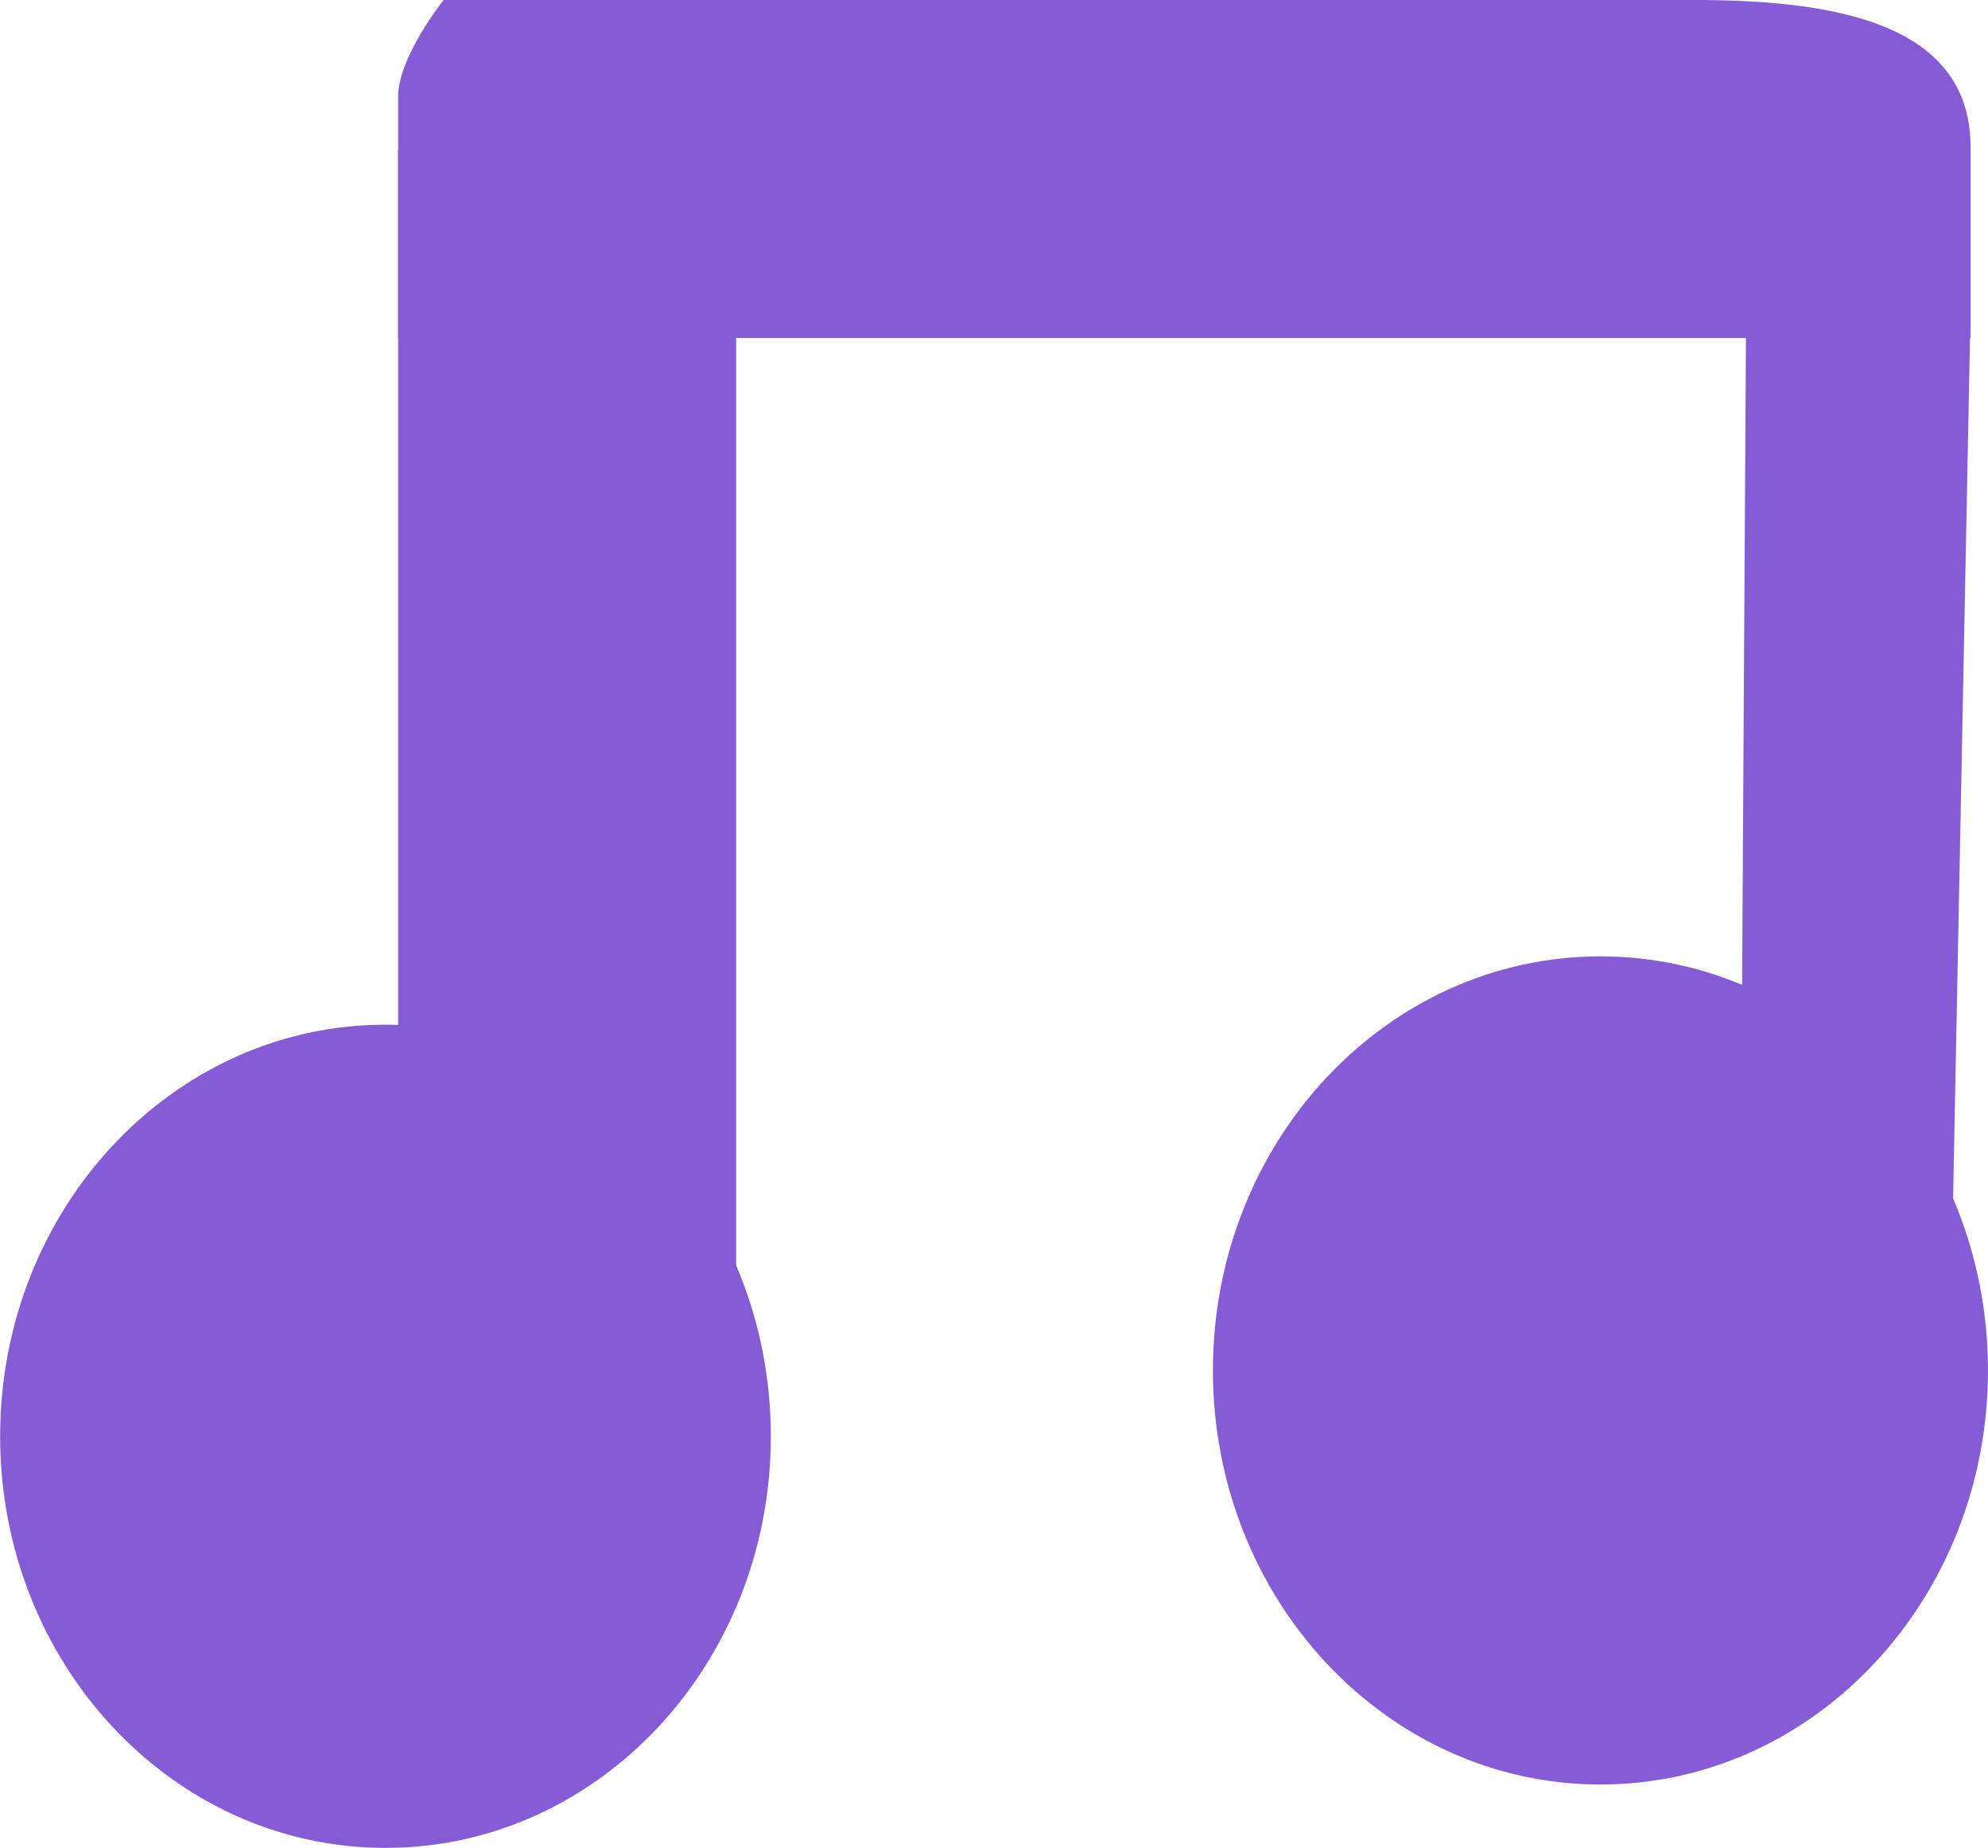
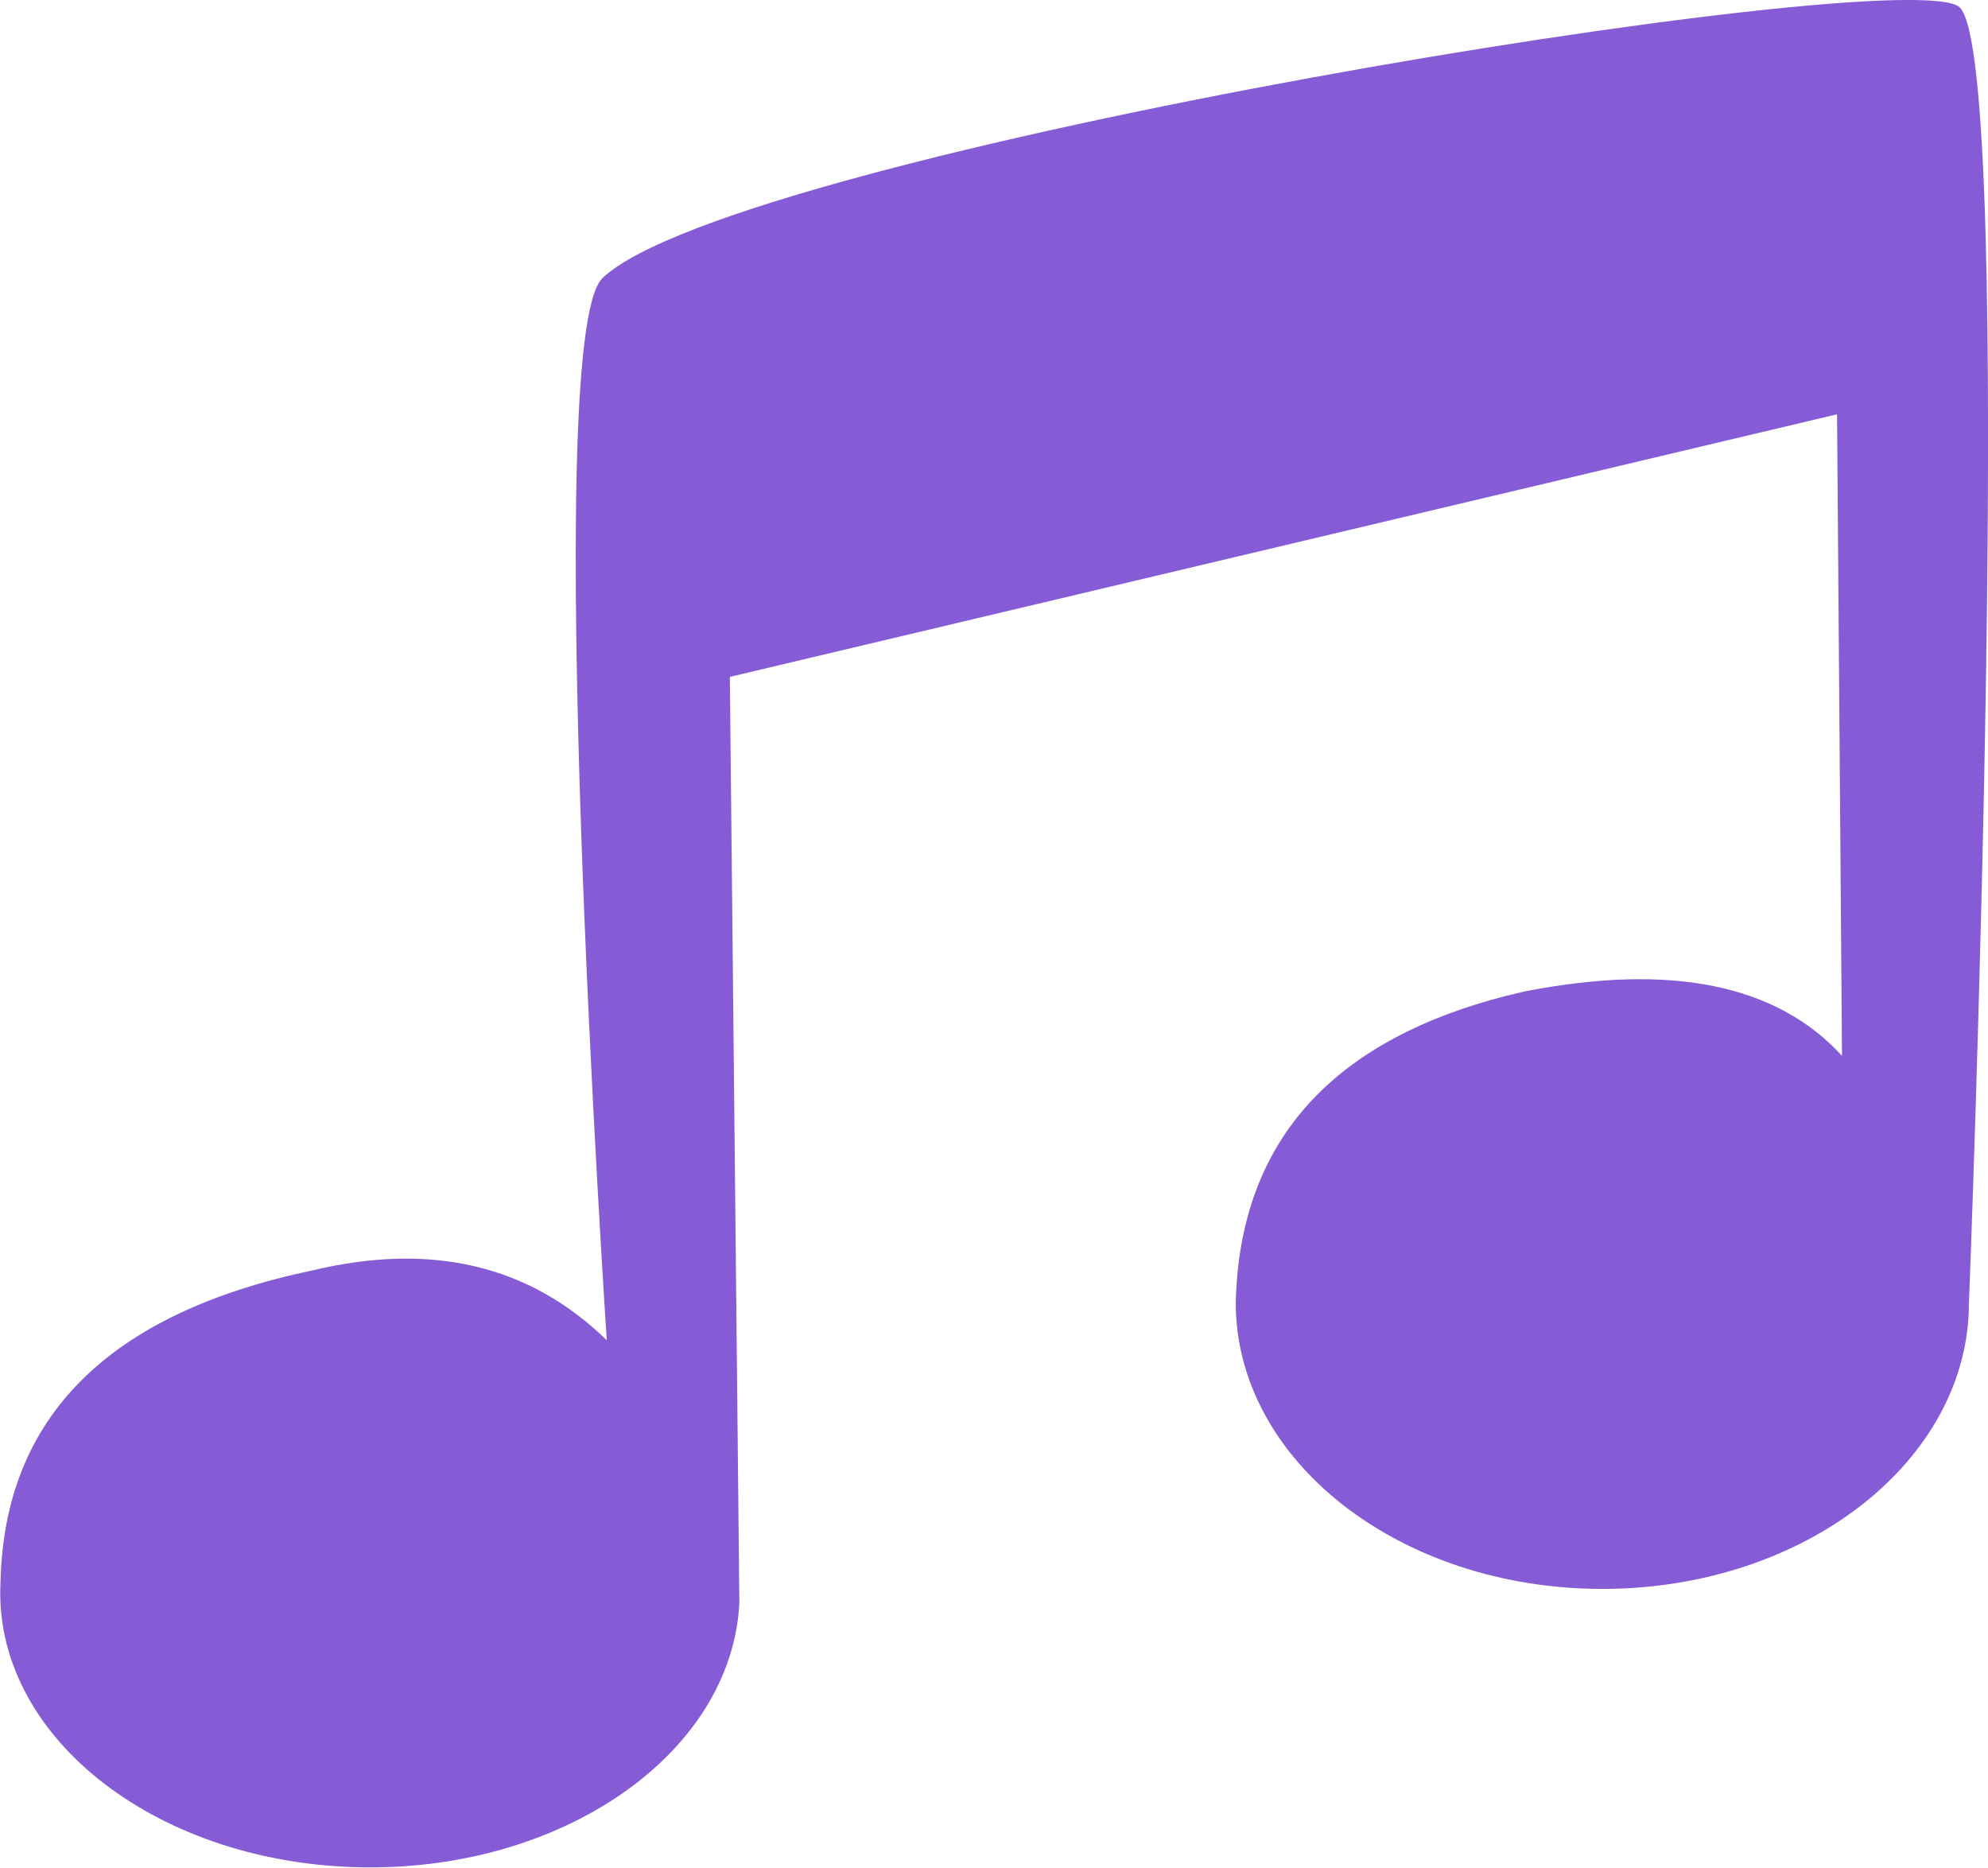
- <svg xmlns="http://www.w3.org/2000/svg" version="1.1" width="13.702" height="12.737" viewBox="0,0,13.702,12.737">
-   <g transform="translate(-233.2091,-173.6313)">
-     <g data-paper-data="{&quot;isPaintingLayer&quot;:true}" fill="#855cd6" fill-rule="nonzero" stroke="none" stroke-width="0" stroke-linecap="butt" stroke-linejoin="miter" stroke-miterlimit="10" stroke-dasharray="" stroke-dashoffset="0" style="mix-blend-mode: normal">
-       <path d="M238.522,183.531c0,1.567 -1.189,2.837 -2.656,2.837c-1.467,0 -2.656,-1.27 -2.656,-2.837c0,-1.567 1.189,-2.837 2.656,-2.837c1.467,0 2.656,1.27 2.656,2.837z" />
-       <path d="M246.911,183.077c0,1.576 -1.196,2.854 -2.671,2.854c-1.475,0 -2.671,-1.278 -2.671,-2.854c0,-1.576 1.196,-2.854 2.671,-2.854c1.475,0 2.671,1.278 2.671,2.854z" />
-       <path d="M235.953,184.469v-9.8l2.33,-1.038v10.838z" />
-       <path d="M245.204,182.459l0.04,-6.697l1.546,0.053l-0.126,6.409z" />
-       <path d="M236.267,173.631c1.384,0 6.953,0 8.6,0c0.893,0 1.924,0.12 1.924,1.013c0,0.41 0,1.317 0,1.317h-10.838c0,0 0,-1.234 0,-1.664c0,-0.272 0.313,-0.665 0.313,-0.665z" />
+ <svg xmlns="http://www.w3.org/2000/svg" version="1.1" width="11.274" height="10.591" viewBox="0,0,11.274,10.591">
+   <g transform="translate(-234.363,-174.7046)">
+     <g fill="#855cd6" stroke="none" stroke-width="0" stroke-linecap="round" stroke-miterlimit="10">
+       <path d="M237.776,176.285c0.737,-0.718 7.416,-1.807 7.7,-1.539c0.329,0.311 0.053,7.346 0.053,7.346c0,0.896 -0.931,1.623 -2.079,1.623c-1.148,0 -2.079,-0.727 -2.079,-1.623c0.022,-0.933 0.567,-1.522 1.637,-1.765c0.829,-0.162 1.43,-0.041 1.801,0.365l-0.028,-3.638l-6.279,1.489l0.054,5.253c-0.045,0.861 -1.02,1.531 -2.177,1.497c-1.157,-0.034 -2.059,-0.758 -2.013,-1.619c0.022,-0.933 0.611,-1.522 1.768,-1.765c0.677,-0.162 1.233,-0.03 1.67,0.396c0,0 -0.378,-5.678 -0.026,-6.021z" />
    </g>
  </g>
</svg>
